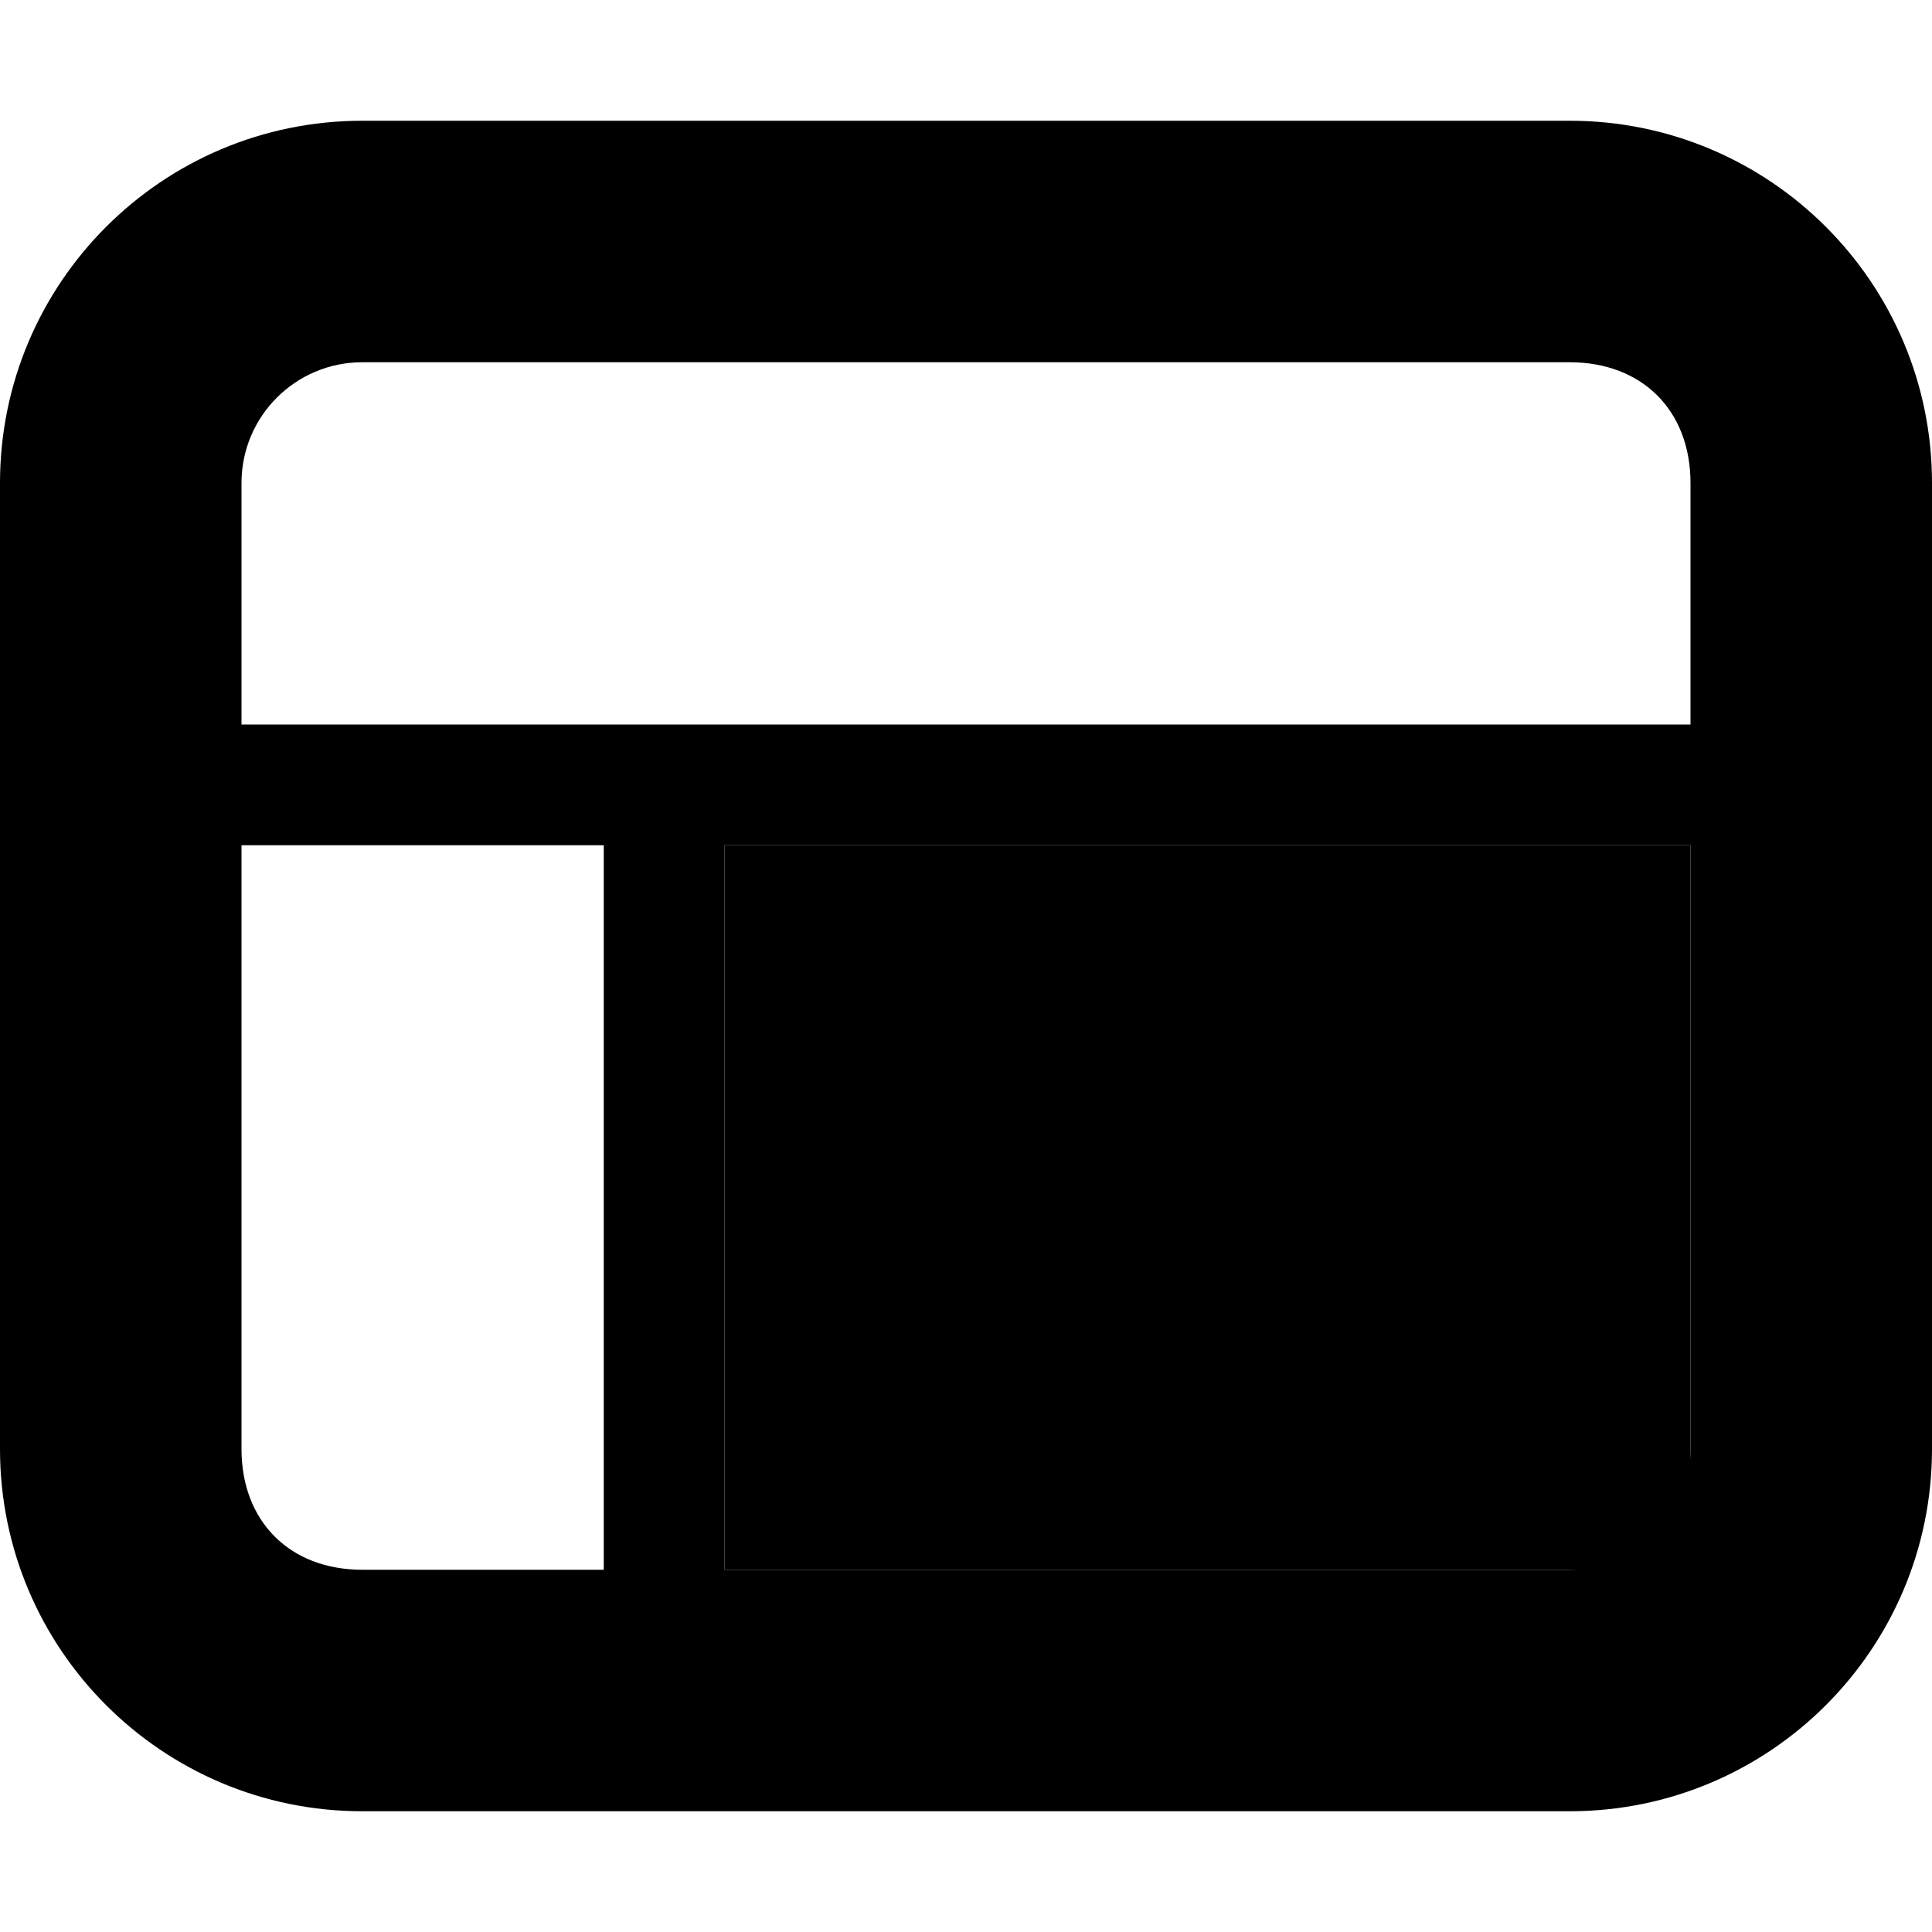
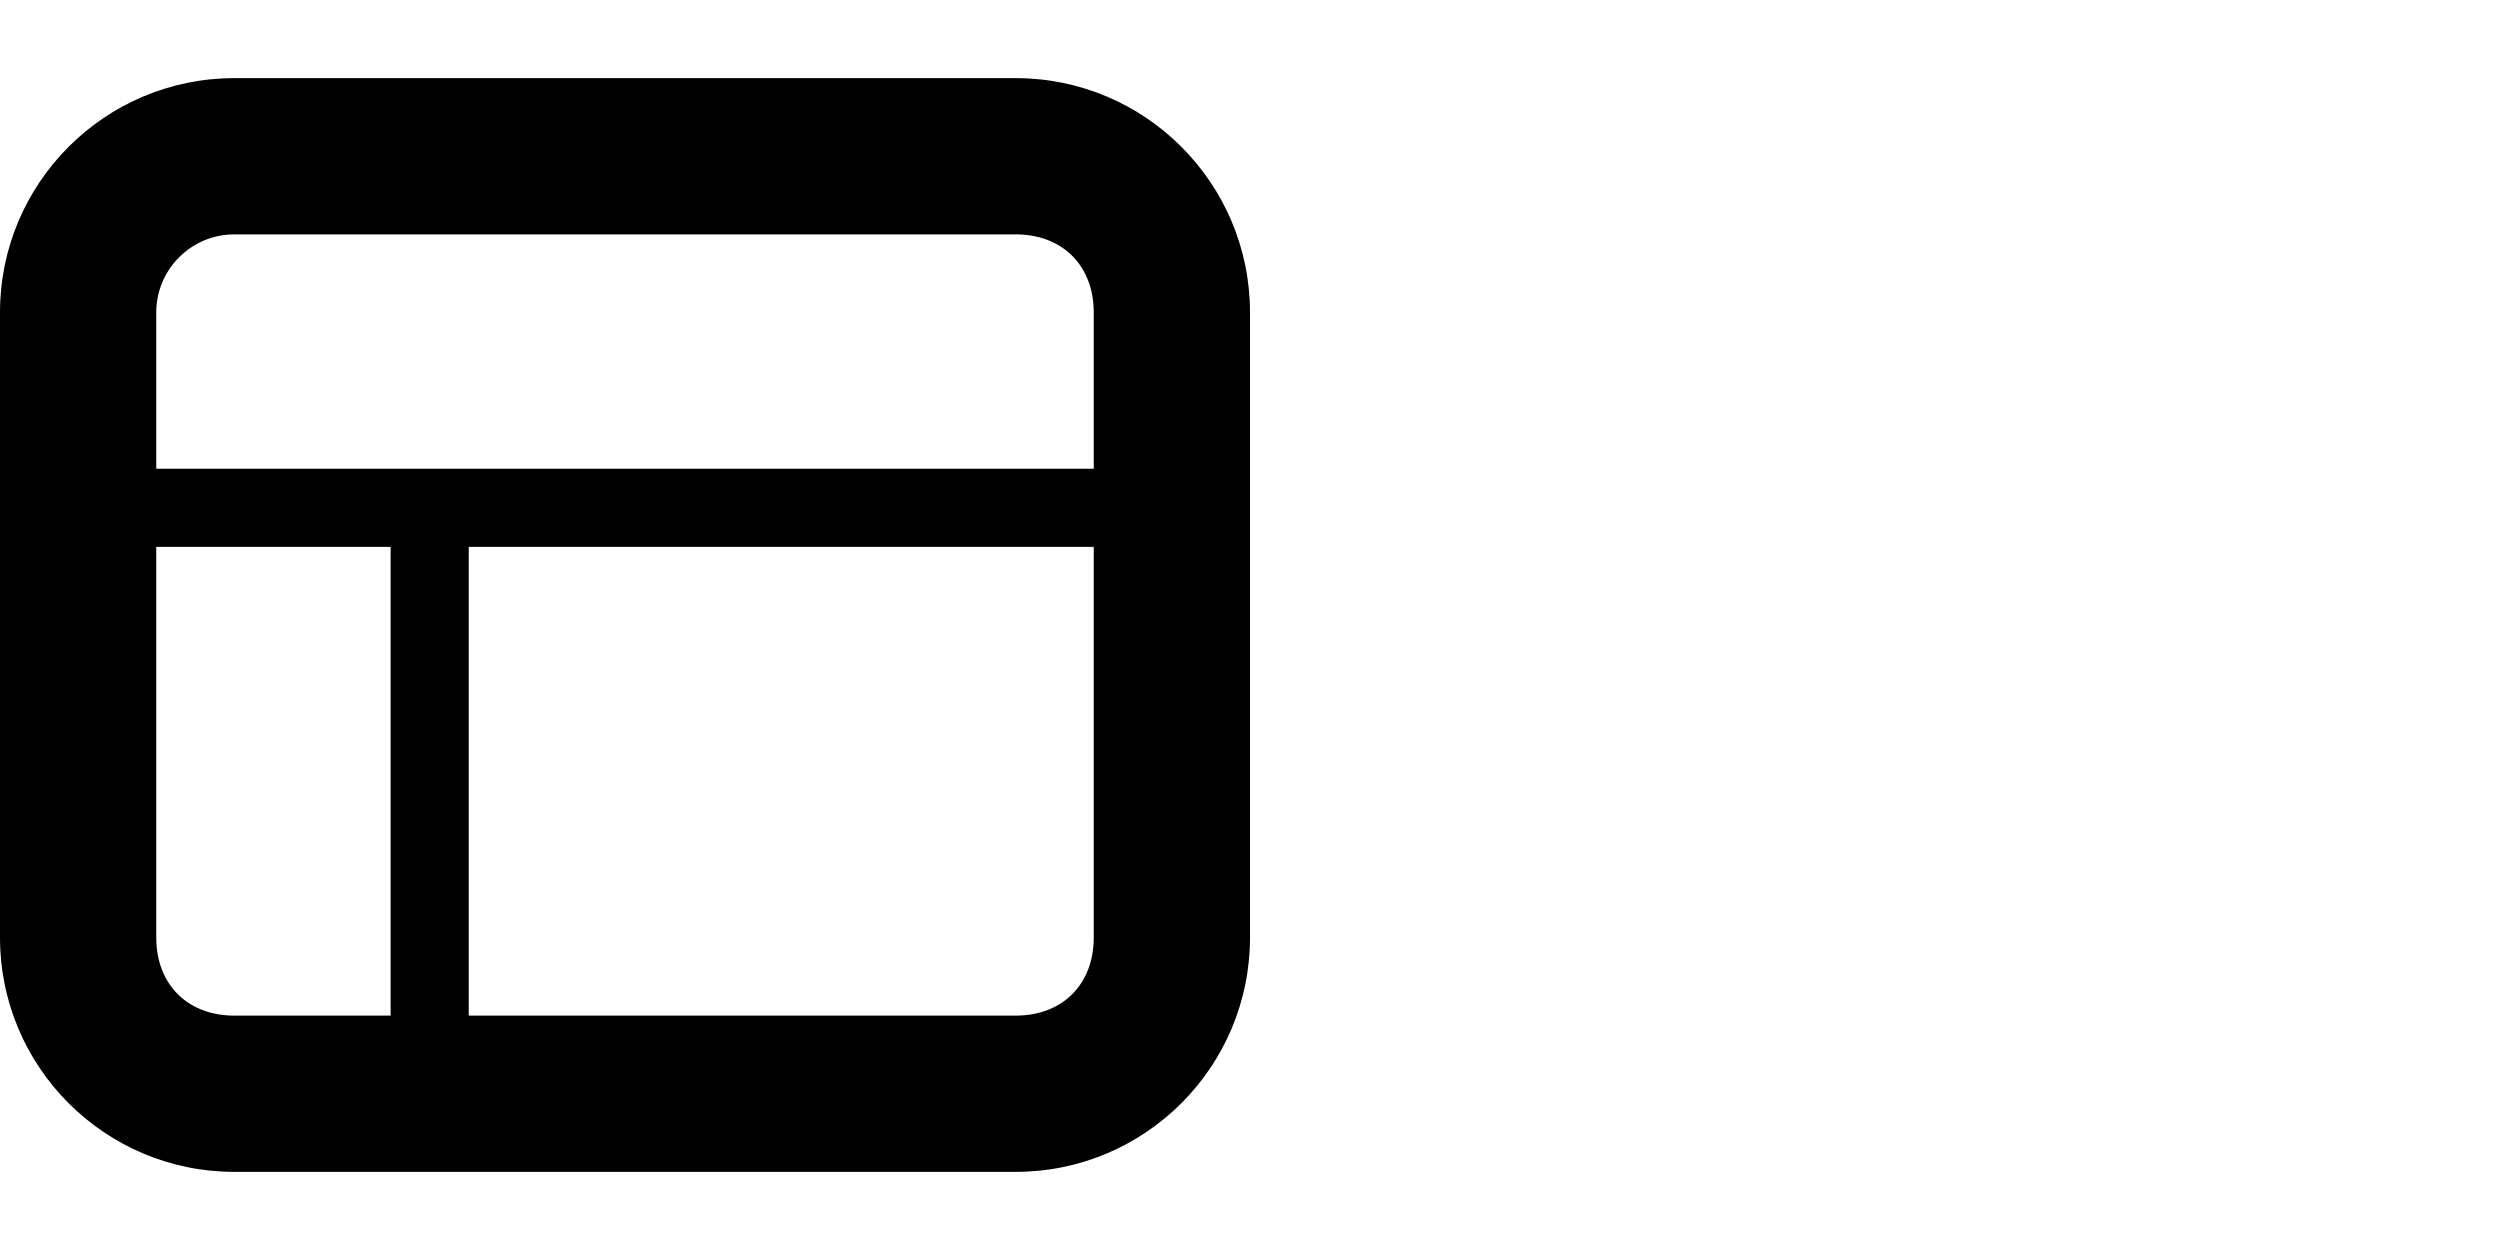
- <svg xmlns="http://www.w3.org/2000/svg" width="16" height="16" viewBox="0 0 16 16" fill="context-fill #0c0c0d">
-   <path fill-opacity="context-fill-opacity" d="M6,7h8v6h-8z" />
-   <path d="M6 7v6H5V7H2V6h12v1H6zm7-6a3 3 0 0 1 3 3v8a3 3 0 0 1-3 3H3a3 3 0 0 1-3-3V4a3 3 0 0 1 3-3h10zM3 3a1 1 0 0 0-1 1v8c0 .6.4 1 1 1h10c.6 0 1-.4 1-1V4c0-.6-.4-1-1-1H3z" />
+ <svg xmlns="http://www.w3.org/2000/svg" width="32" height="16" fill="context-fill #0c0c0d">
+   <path fill-opacity="context-fill-opacity" d="M6 7v6H5V7H2V6h12v1H6zm7-6a3 3 0 0 1 3 3v8a3 3 0 0 1-3 3H3a3 3 0 0 1-3-3V4a3 3 0 0 1 3-3h10zM3 3a1 1 0 0 0-1 1v8c0 .6.4 1 1 1h10c.6 0 1-.4 1-1V4c0-.6-.4-1-1-1H3z" />
</svg>
